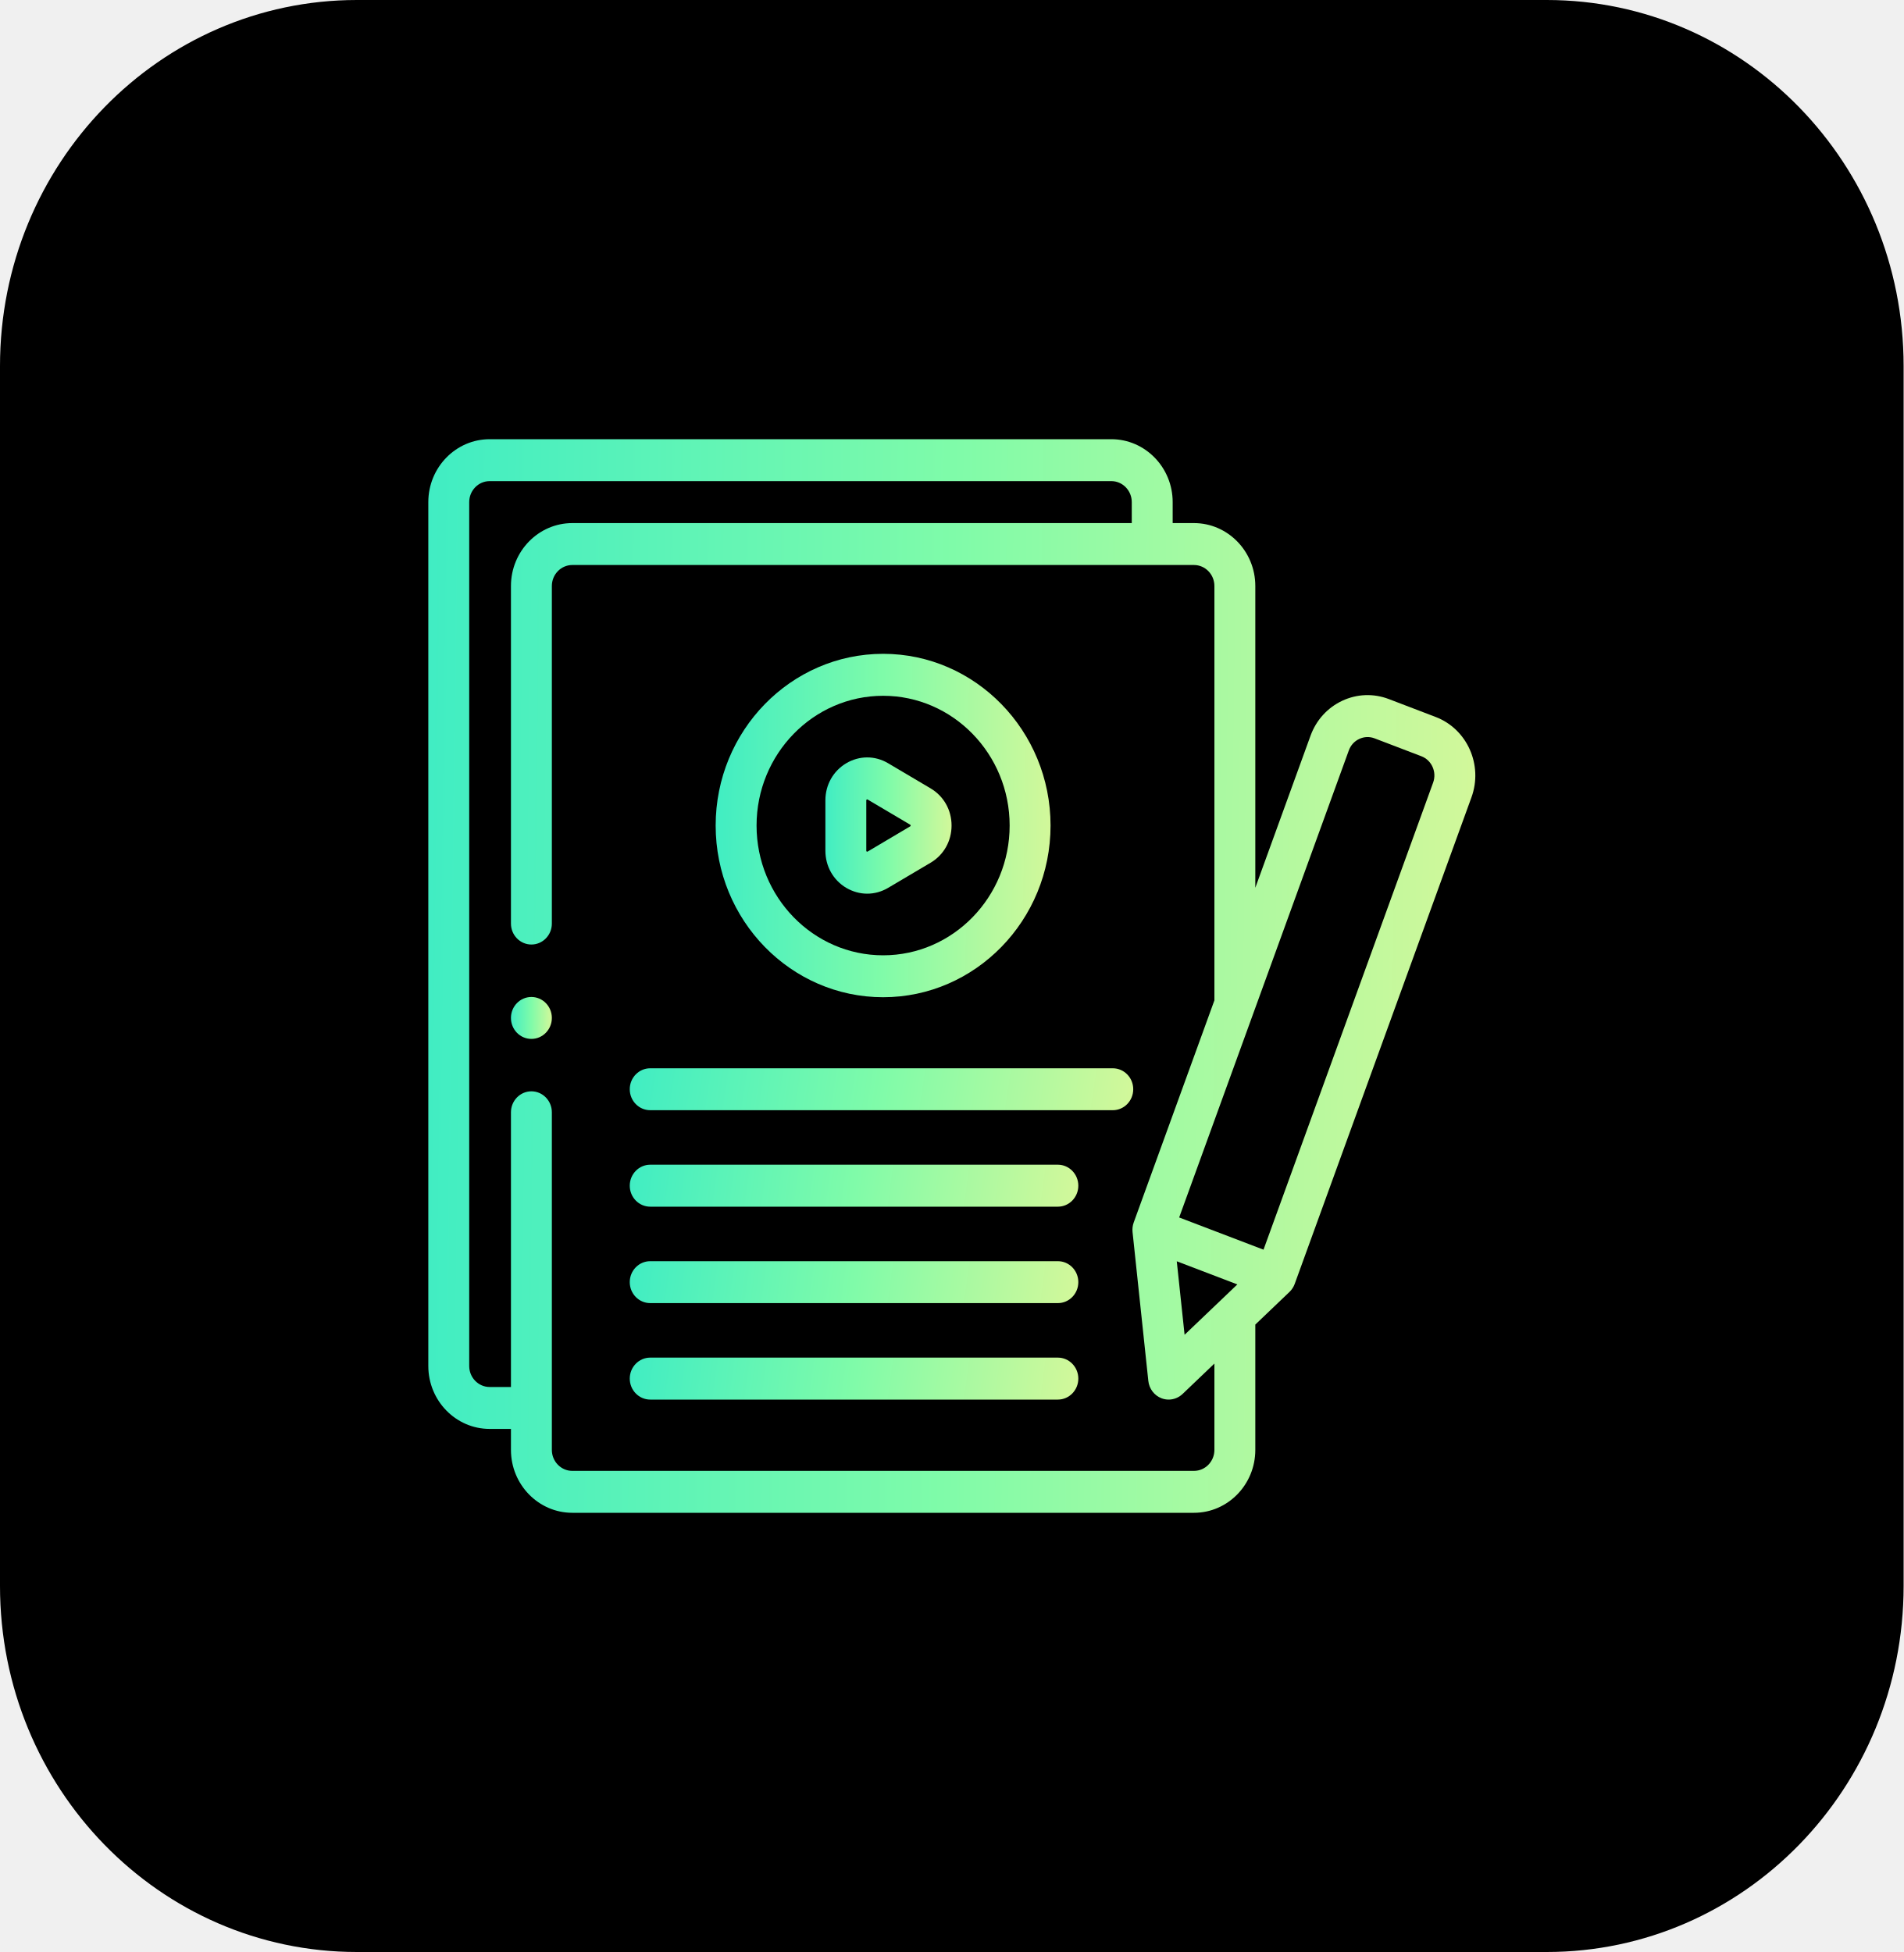
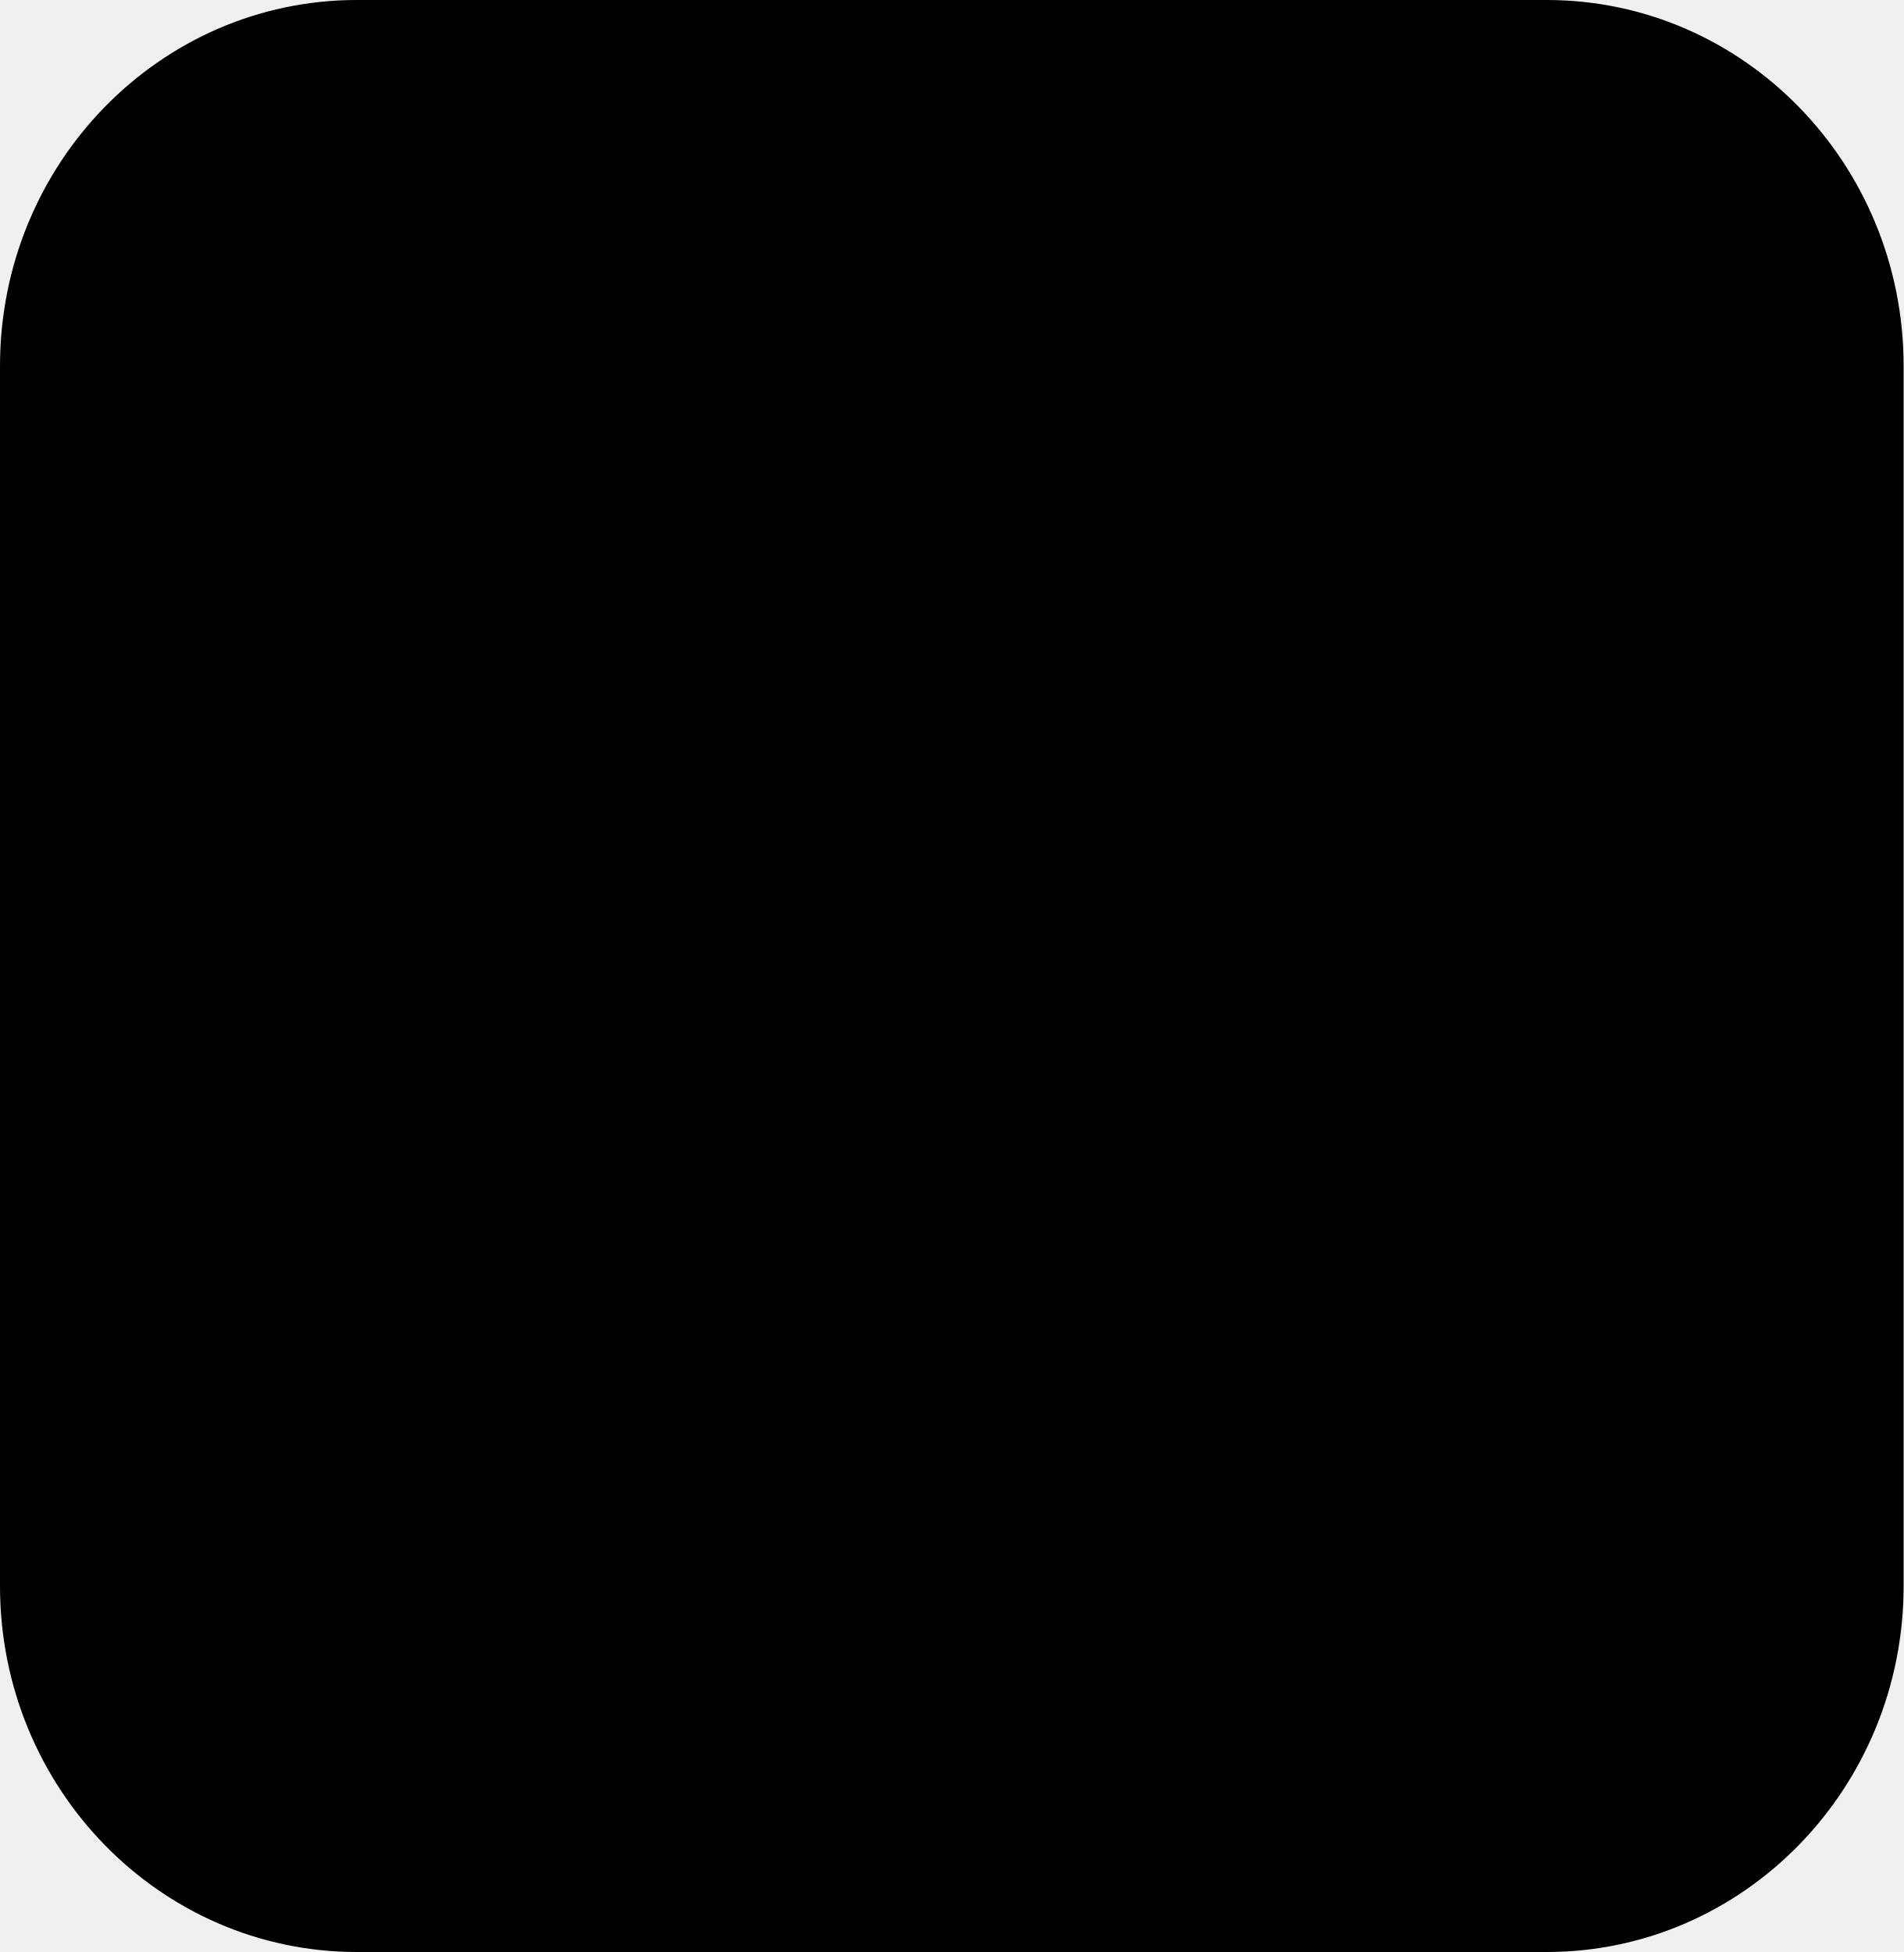
<svg xmlns="http://www.w3.org/2000/svg" width="39" height="40" viewBox="0 0 39 40" fill="none">
  <path d="M31.688 40H7.312C3.274 40 0 36.642 0 32.5V7.5C0 3.357 3.274 0 7.312 0H31.688C35.726 0 39 3.357 39 7.5V32.5C39 36.642 35.726 40 31.688 40Z" fill="#000000" />
  <g clip-path="url(#clip0_1485_49950)">
    <path d="M18.093 20.435C19.984 20.435 21.523 18.857 21.523 16.917C21.523 14.977 19.984 13.398 18.093 13.398C16.201 13.398 14.662 14.977 14.662 16.917C14.662 18.857 16.201 20.435 18.093 20.435ZM18.093 14.258C19.522 14.258 20.685 15.451 20.685 16.917C20.685 18.383 19.522 19.576 18.093 19.576C16.663 19.576 15.5 18.383 15.5 16.917C15.5 15.451 16.663 14.258 18.093 14.258Z" fill="url(#paint0_linear_1485_49950)" />
    <path d="M17.338 18.194C17.473 18.273 17.62 18.313 17.767 18.313C17.914 18.313 18.061 18.273 18.195 18.194L19.067 17.678C19.335 17.519 19.495 17.234 19.495 16.917C19.495 16.599 19.335 16.315 19.067 16.156L18.195 15.64C17.927 15.481 17.607 15.481 17.338 15.64C17.07 15.799 16.91 16.083 16.91 16.401V17.433C16.91 17.75 17.07 18.035 17.338 18.194ZM17.748 16.401C17.748 16.395 17.748 16.39 17.757 16.384C17.761 16.382 17.765 16.381 17.767 16.381C17.771 16.381 17.773 16.382 17.776 16.384L18.648 16.9C18.652 16.903 18.657 16.906 18.657 16.917C18.657 16.928 18.653 16.931 18.648 16.933L17.776 17.45C17.771 17.452 17.767 17.455 17.757 17.45C17.748 17.444 17.748 17.439 17.748 17.433V16.401Z" fill="url(#paint1_linear_1485_49950)" />
    <path d="M22.798 21.891H13.321C13.09 21.891 12.902 22.083 12.902 22.32C12.902 22.558 13.09 22.75 13.321 22.75H22.798C23.029 22.75 23.217 22.558 23.217 22.32C23.217 22.083 23.029 21.891 22.798 21.891Z" fill="url(#paint2_linear_1485_49950)" />
    <path d="M21.673 23.867H13.321C13.09 23.867 12.902 24.06 12.902 24.297C12.902 24.534 13.09 24.727 13.321 24.727H21.673C21.904 24.727 22.092 24.534 22.092 24.297C22.092 24.06 21.904 23.867 21.673 23.867Z" fill="url(#paint3_linear_1485_49950)" />
    <path d="M21.673 25.844H13.321C13.09 25.844 12.902 26.036 12.902 26.273C12.902 26.511 13.09 26.703 13.321 26.703H21.673C21.904 26.703 22.092 26.511 22.092 26.273C22.092 26.036 21.904 25.844 21.673 25.844Z" fill="url(#paint4_linear_1485_49950)" />
    <path d="M21.673 27.82H13.321C13.09 27.82 12.902 28.013 12.902 28.25C12.902 28.487 13.09 28.68 13.321 28.68H21.673C21.904 28.68 22.092 28.487 22.092 28.25C22.092 28.013 21.904 27.82 21.673 27.82Z" fill="url(#paint5_linear_1485_49950)" />
    <path d="M29.413 14.692L28.453 14.325C28.141 14.206 27.802 14.218 27.499 14.36C27.196 14.502 26.965 14.757 26.849 15.077L25.718 18.192V12.008C25.718 11.297 25.154 10.719 24.461 10.719H24.025V10.289C24.025 9.578 23.461 9 22.768 9H10.032C9.339 9 8.775 9.578 8.775 10.289V27.992C8.775 28.703 9.339 29.281 10.032 29.281H10.468V29.711C10.468 30.422 11.032 31 11.725 31H24.461C25.154 31 25.718 30.422 25.718 29.711V27.143L26.417 26.475C26.465 26.429 26.502 26.373 26.525 26.31L30.147 16.337C30.387 15.676 30.058 14.938 29.413 14.692ZM24.88 29.711C24.88 29.948 24.692 30.141 24.461 30.141H11.725C11.494 30.141 11.306 29.948 11.306 29.711V22.793C11.306 22.556 11.118 22.363 10.887 22.363C10.656 22.363 10.468 22.556 10.468 22.793V28.422H10.032C9.801 28.422 9.613 28.229 9.613 27.992V10.289C9.613 10.052 9.801 9.859 10.032 9.859H22.768C22.999 9.859 23.187 10.052 23.187 10.289V10.719H11.725C11.032 10.719 10.468 11.297 10.468 12.008V18.926C10.468 19.163 10.656 19.355 10.887 19.355C11.118 19.355 11.306 19.163 11.306 18.926V12.008C11.306 11.771 11.494 11.578 11.725 11.578H24.461C24.692 11.578 24.88 11.771 24.88 12.008V20.499L23.227 25.05C23.204 25.113 23.196 25.18 23.203 25.247L23.526 28.296C23.543 28.458 23.648 28.596 23.796 28.653C23.844 28.671 23.893 28.68 23.942 28.68C24.046 28.68 24.149 28.64 24.228 28.565L24.88 27.942V29.711H24.88ZM24.269 27.352L24.109 25.846L25.35 26.32L24.269 27.352ZM29.361 16.037L25.886 25.608L24.158 24.948L27.634 15.377C27.672 15.272 27.748 15.188 27.848 15.142C27.947 15.095 28.058 15.091 28.161 15.13L29.121 15.497C29.332 15.578 29.44 15.82 29.361 16.037Z" fill="url(#paint6_linear_1485_49950)" />
    <path d="M10.887 21.289C11.118 21.289 11.306 21.097 11.306 20.859C11.306 20.622 11.118 20.43 10.887 20.43C10.655 20.43 10.468 20.622 10.468 20.859C10.468 21.097 10.655 21.289 10.887 21.289Z" fill="url(#paint7_linear_1485_49950)" />
  </g>
  <defs>
    <linearGradient id="paint0_linear_1485_49950" x1="14.662" y1="13.398" x2="21.608" y2="13.484" gradientUnits="userSpaceOnUse">
-       <stop stop-color="#40EDC3" />
-       <stop offset="0.496" stop-color="#7FFBA9" />
-       <stop offset="1" stop-color="#D3F89A" />
+       <stop stopColor="#40EDC3" />
+       <stop offset="0.496" stopColor="#7FFBA9" />
+       <stop offset="1" stopColor="#D3F89A" />
    </linearGradient>
    <linearGradient id="paint1_linear_1485_49950" x1="16.91" y1="15.521" x2="19.527" y2="15.551" gradientUnits="userSpaceOnUse">
-       <stop stop-color="#40EDC3" />
-       <stop offset="0.496" stop-color="#7FFBA9" />
-       <stop offset="1" stop-color="#D3F89A" />
+       <stop stopColor="#40EDC3" />
+       <stop offset="0.496" stopColor="#7FFBA9" />
+       <stop offset="1" stopColor="#D3F89A" />
    </linearGradient>
    <linearGradient id="paint2_linear_1485_49950" x1="12.902" y1="21.891" x2="23.113" y2="23.436" gradientUnits="userSpaceOnUse">
-       <stop stop-color="#40EDC3" />
-       <stop offset="0.496" stop-color="#7FFBA9" />
-       <stop offset="1" stop-color="#D3F89A" />
+       <stop stopColor="#40EDC3" />
+       <stop offset="0.496" stopColor="#7FFBA9" />
+       <stop offset="1" stopColor="#D3F89A" />
    </linearGradient>
    <linearGradient id="paint3_linear_1485_49950" x1="12.902" y1="23.867" x2="22.041" y2="25.099" gradientUnits="userSpaceOnUse">
-       <stop stop-color="#40EDC3" />
-       <stop offset="0.496" stop-color="#7FFBA9" />
-       <stop offset="1" stop-color="#D3F89A" />
+       <stop stopColor="#40EDC3" />
+       <stop offset="0.496" stopColor="#7FFBA9" />
+       <stop offset="1" stopColor="#D3F89A" />
    </linearGradient>
    <linearGradient id="paint4_linear_1485_49950" x1="12.902" y1="25.844" x2="22.041" y2="27.076" gradientUnits="userSpaceOnUse">
-       <stop stop-color="#40EDC3" />
-       <stop offset="0.496" stop-color="#7FFBA9" />
-       <stop offset="1" stop-color="#D3F89A" />
+       <stop stopColor="#40EDC3" />
+       <stop offset="0.496" stopColor="#7FFBA9" />
+       <stop offset="1" stopColor="#D3F89A" />
    </linearGradient>
    <linearGradient id="paint5_linear_1485_49950" x1="12.902" y1="27.82" x2="22.041" y2="29.052" gradientUnits="userSpaceOnUse">
-       <stop stop-color="#40EDC3" />
-       <stop offset="0.496" stop-color="#7FFBA9" />
-       <stop offset="1" stop-color="#D3F89A" />
+       <stop stopColor="#40EDC3" />
+       <stop offset="0.496" stopColor="#7FFBA9" />
+       <stop offset="1" stopColor="#D3F89A" />
    </linearGradient>
    <linearGradient id="paint6_linear_1485_49950" x1="8.775" y1="9" x2="30.492" y2="9.267" gradientUnits="userSpaceOnUse">
-       <stop stop-color="#40EDC3" />
-       <stop offset="0.496" stop-color="#7FFBA9" />
-       <stop offset="1" stop-color="#D3F89A" />
+       <stop stopColor="#40EDC3" />
+       <stop offset="0.496" stopColor="#7FFBA9" />
+       <stop offset="1" stopColor="#D3F89A" />
    </linearGradient>
    <linearGradient id="paint7_linear_1485_49950" x1="10.468" y1="20.43" x2="11.316" y2="20.44" gradientUnits="userSpaceOnUse">
-       <stop stop-color="#40EDC3" />
-       <stop offset="0.496" stop-color="#7FFBA9" />
-       <stop offset="1" stop-color="#D3F89A" />
+       <stop stopColor="#40EDC3" />
+       <stop offset="0.496" stopColor="#7FFBA9" />
+       <stop offset="1" stopColor="#D3F89A" />
    </linearGradient>
    <clipPath id="clip0_1485_49950">
      <rect width="21.45" height="22" fill="white" transform="translate(8.77539 9)" />
    </clipPath>
  </defs>
</svg>
